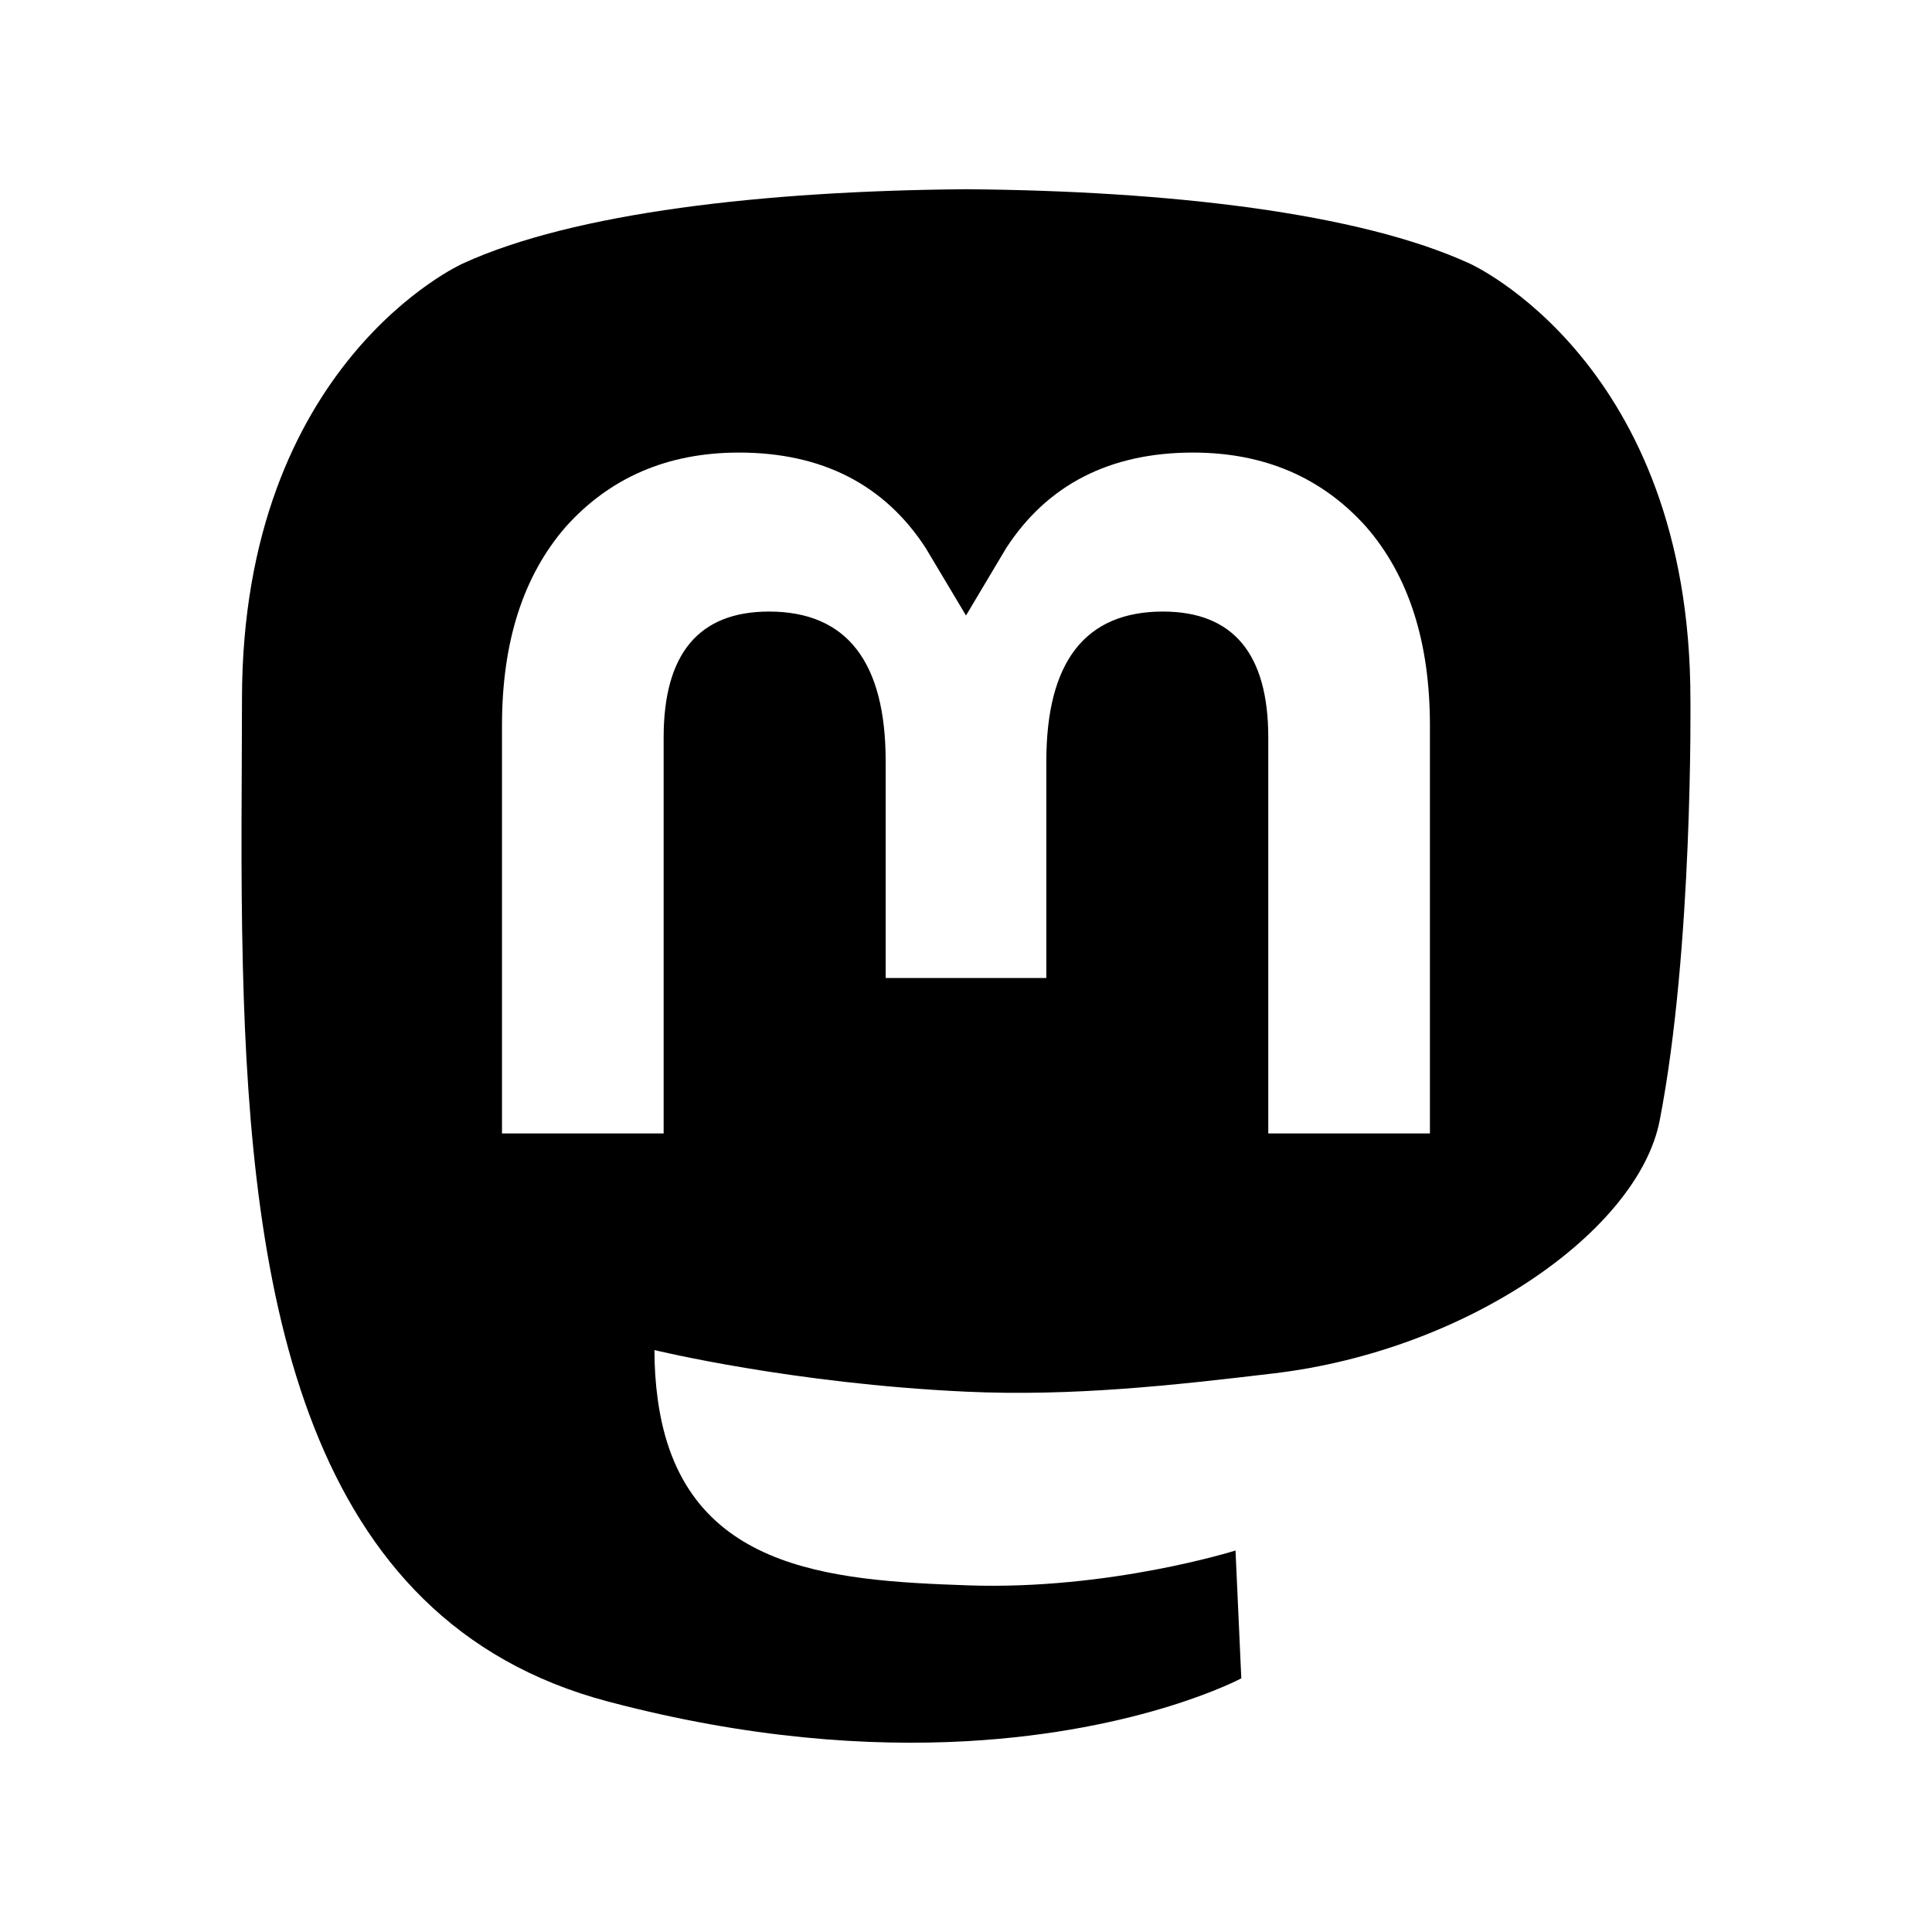
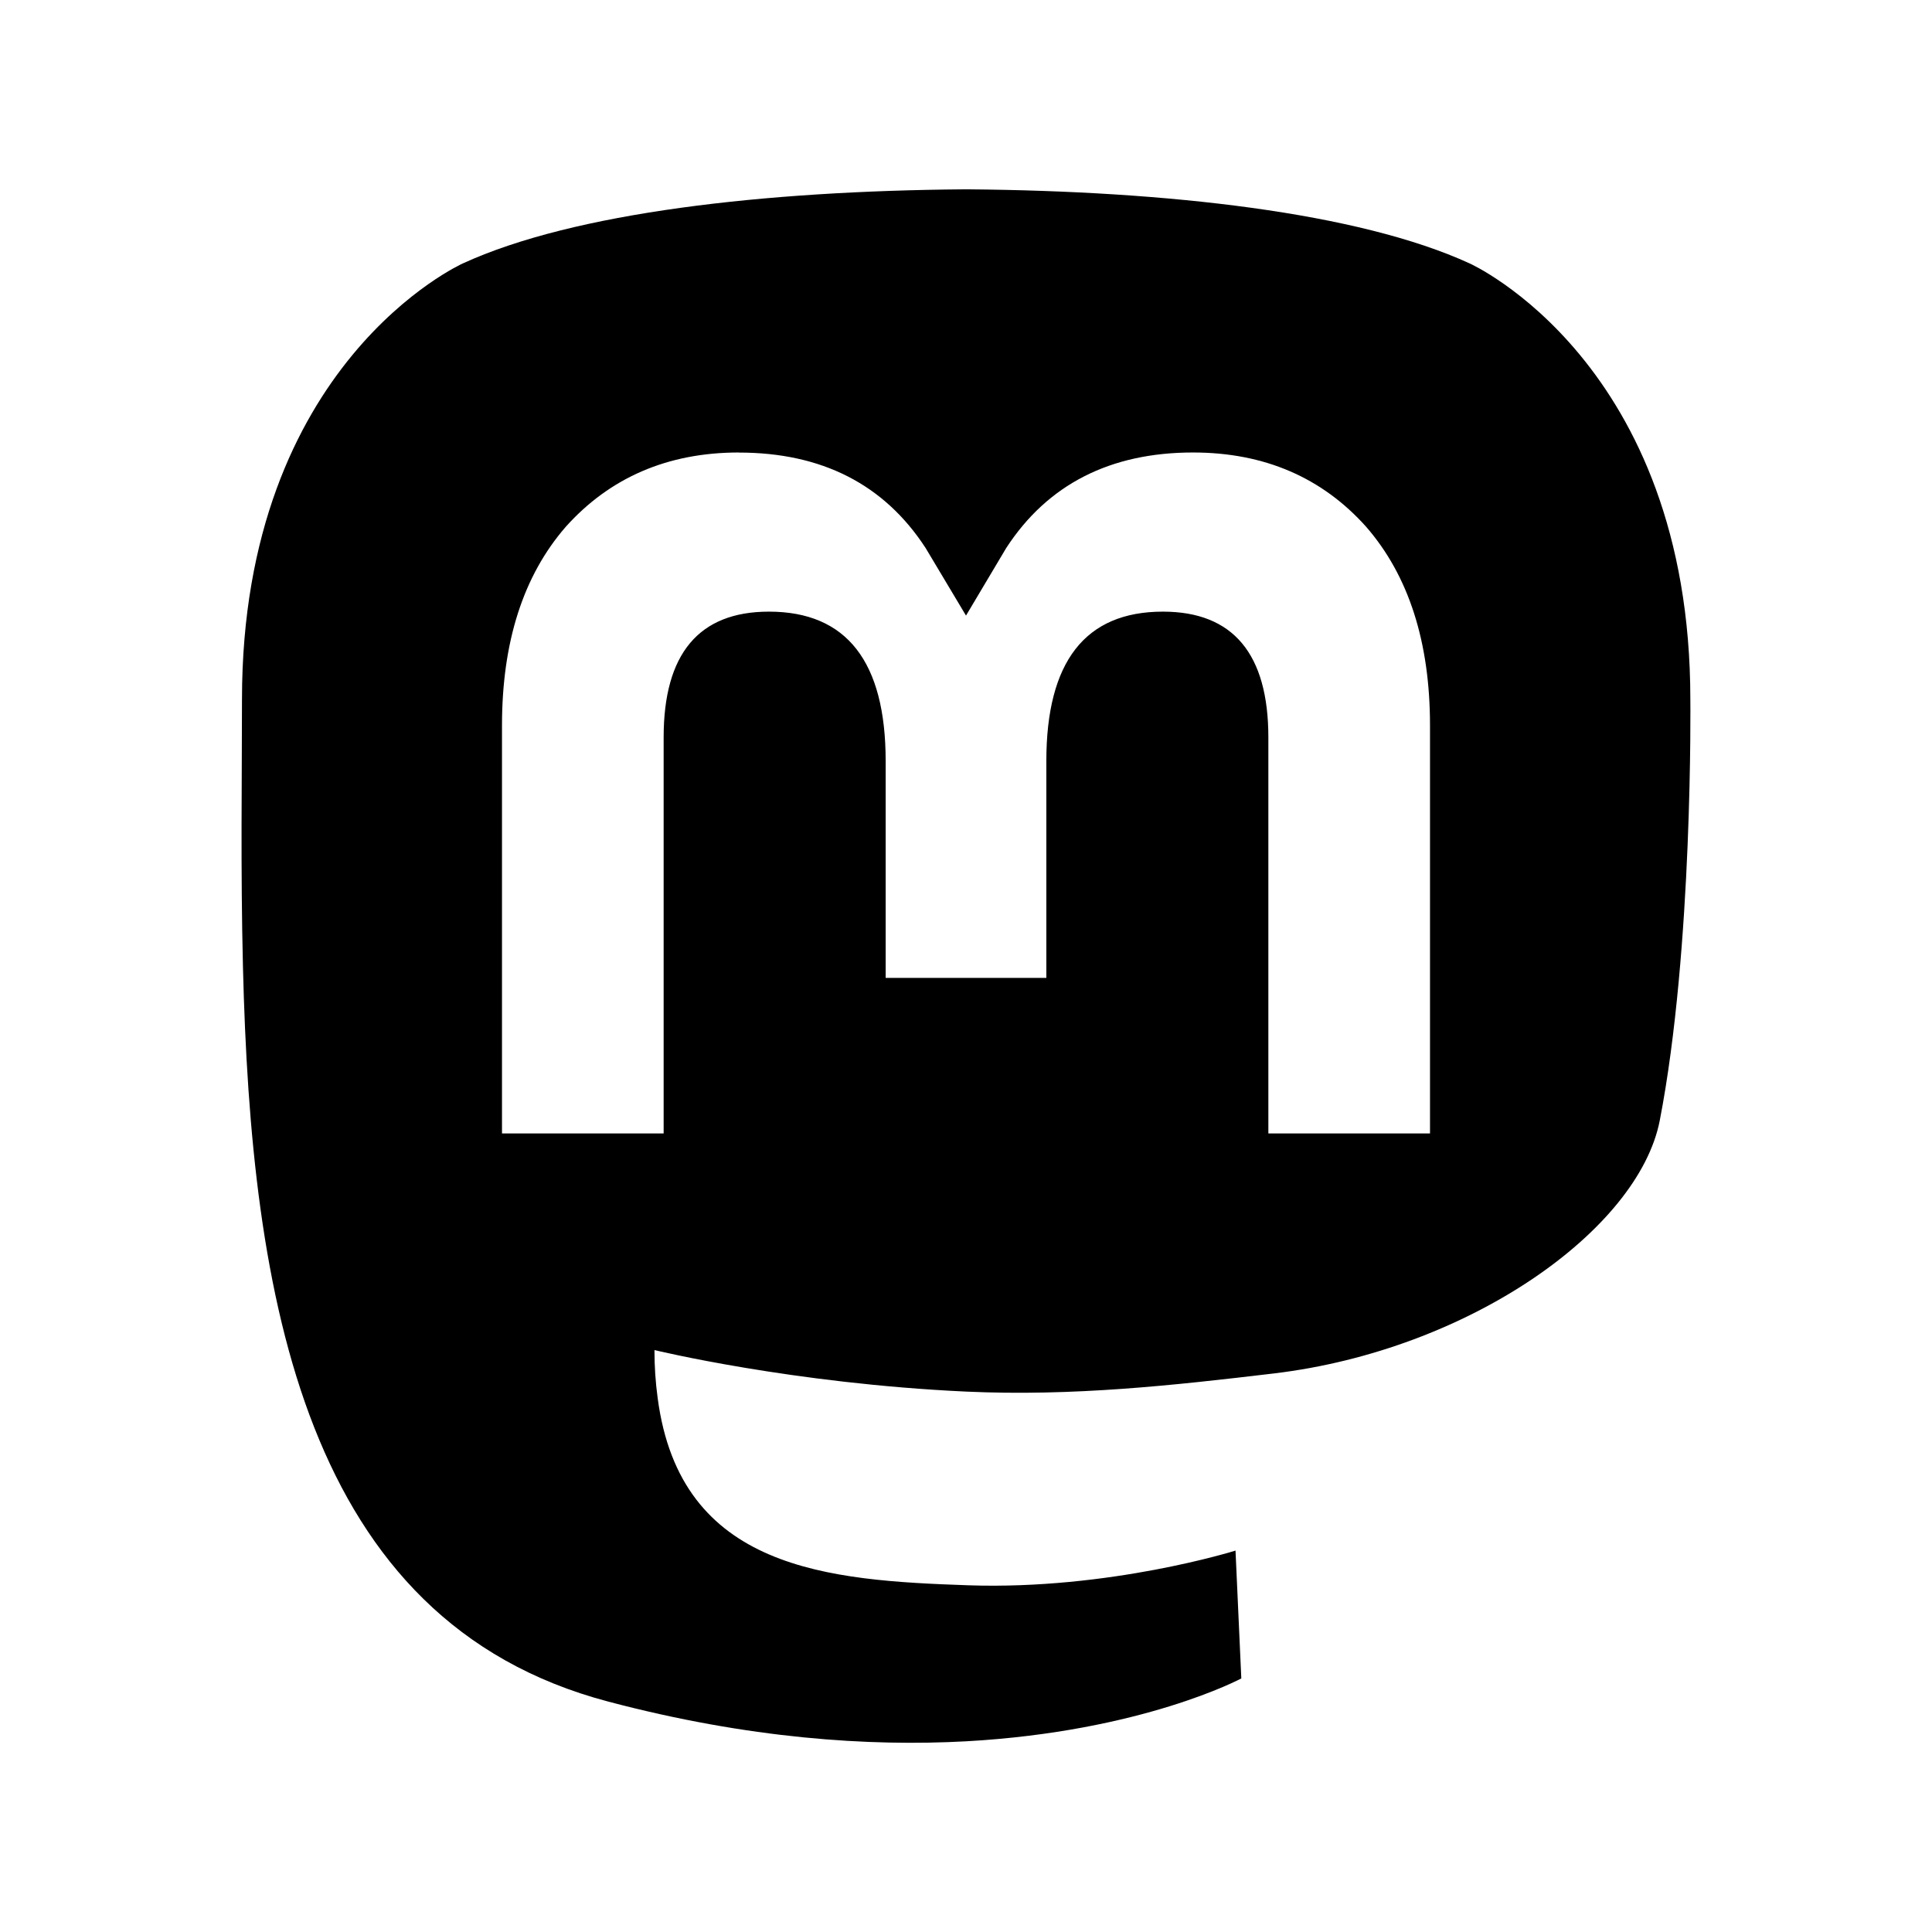
<svg xmlns="http://www.w3.org/2000/svg" viewBox="0 0 24 24">
  <rect x="0" fill="none" width="24" height="24" />
  <g>
-     <path d="M20.617 13.92c-.265 1.361-2.37 2.851-4.788 3.14-1.261.15-2.502.288-3.826.228-2.165-.1-3.873-.517-3.873-.517 0 .211.013.411.039.599.282 2.136 2.119 2.264 3.859 2.324 1.756.06 3.32-.433 3.32-.433l.072 1.588s-1.228.659-3.417.781c-1.207.066-2.705-.031-4.45-.493-3.785-1.001-4.436-5.036-4.536-9.13-.03-1.215-.011-2.361-.011-3.32 0-4.186 2.742-5.413 2.742-5.413 1.383-.635 3.756-.902 6.224-.923h.06c2.467.021 4.842.288 6.225.923 0 0 2.742 1.227 2.742 5.413 0 0 .035 3.089-.382 5.233zm-2.854-4.909v5.069h-2.008V9.16c0-1.037-.436-1.563-1.309-1.563-.965 0-1.448.624-1.448 1.859v2.693h-1.996V9.456c0-1.235-.484-1.859-1.449-1.859-.873 0-1.309.526-1.309 1.563v4.92H6.236V9.011c0-1.035.263-1.859.793-2.468.547-.609 1.262-.921 2.15-.921 1.028 0 1.806.395 2.32 1.185l.501.839.5-.839c.514-.79 1.292-1.185 2.32-1.185.888 0 1.604.312 2.15.921.53.609.793 1.433.793 2.468z" fill-rule="evenodd" />
+     <path d="M11.973 2.352c-2.468.02-4.842.286-6.225.921 0 0-2.742 1.229-2.742 5.415 0 .958-.018 2.105.012 3.32.1 4.094.75 8.128 4.535 9.129 1.745.462 3.244.56 4.45.494 2.19-.122 3.417-.781 3.417-.781l-.072-1.588s-1.565.491-3.32.431c-1.74-.06-3.576-.188-3.858-2.324a4.359 4.359 0 01-.04-.598s1.709.416 3.874.516c1.324.06 2.563-.076 3.824-.226 2.418-.29 4.524-1.78 4.79-3.141.416-2.144.38-5.232.38-5.232 0-4.186-2.74-5.415-2.74-5.415-1.383-.635-3.76-.9-6.227-.921h-.058zM9.18 5.622c1.028 0 1.804.395 2.318 1.185l.502.84.5-.84c.514-.79 1.292-1.186 2.32-1.186.888 0 1.605.313 2.15.922.53.609.794 1.434.794 2.469v5.068h-2.008V9.16c0-1.037-.438-1.562-1.31-1.562-.966 0-1.448.622-1.448 1.857v2.693h-1.996V9.455c0-1.235-.484-1.857-1.45-1.857-.872 0-1.308.525-1.308 1.562v4.92H6.236V9.012c0-1.035.263-1.86.793-2.469.547-.609 1.263-.922 2.15-.922z" />
  </g>
</svg>
